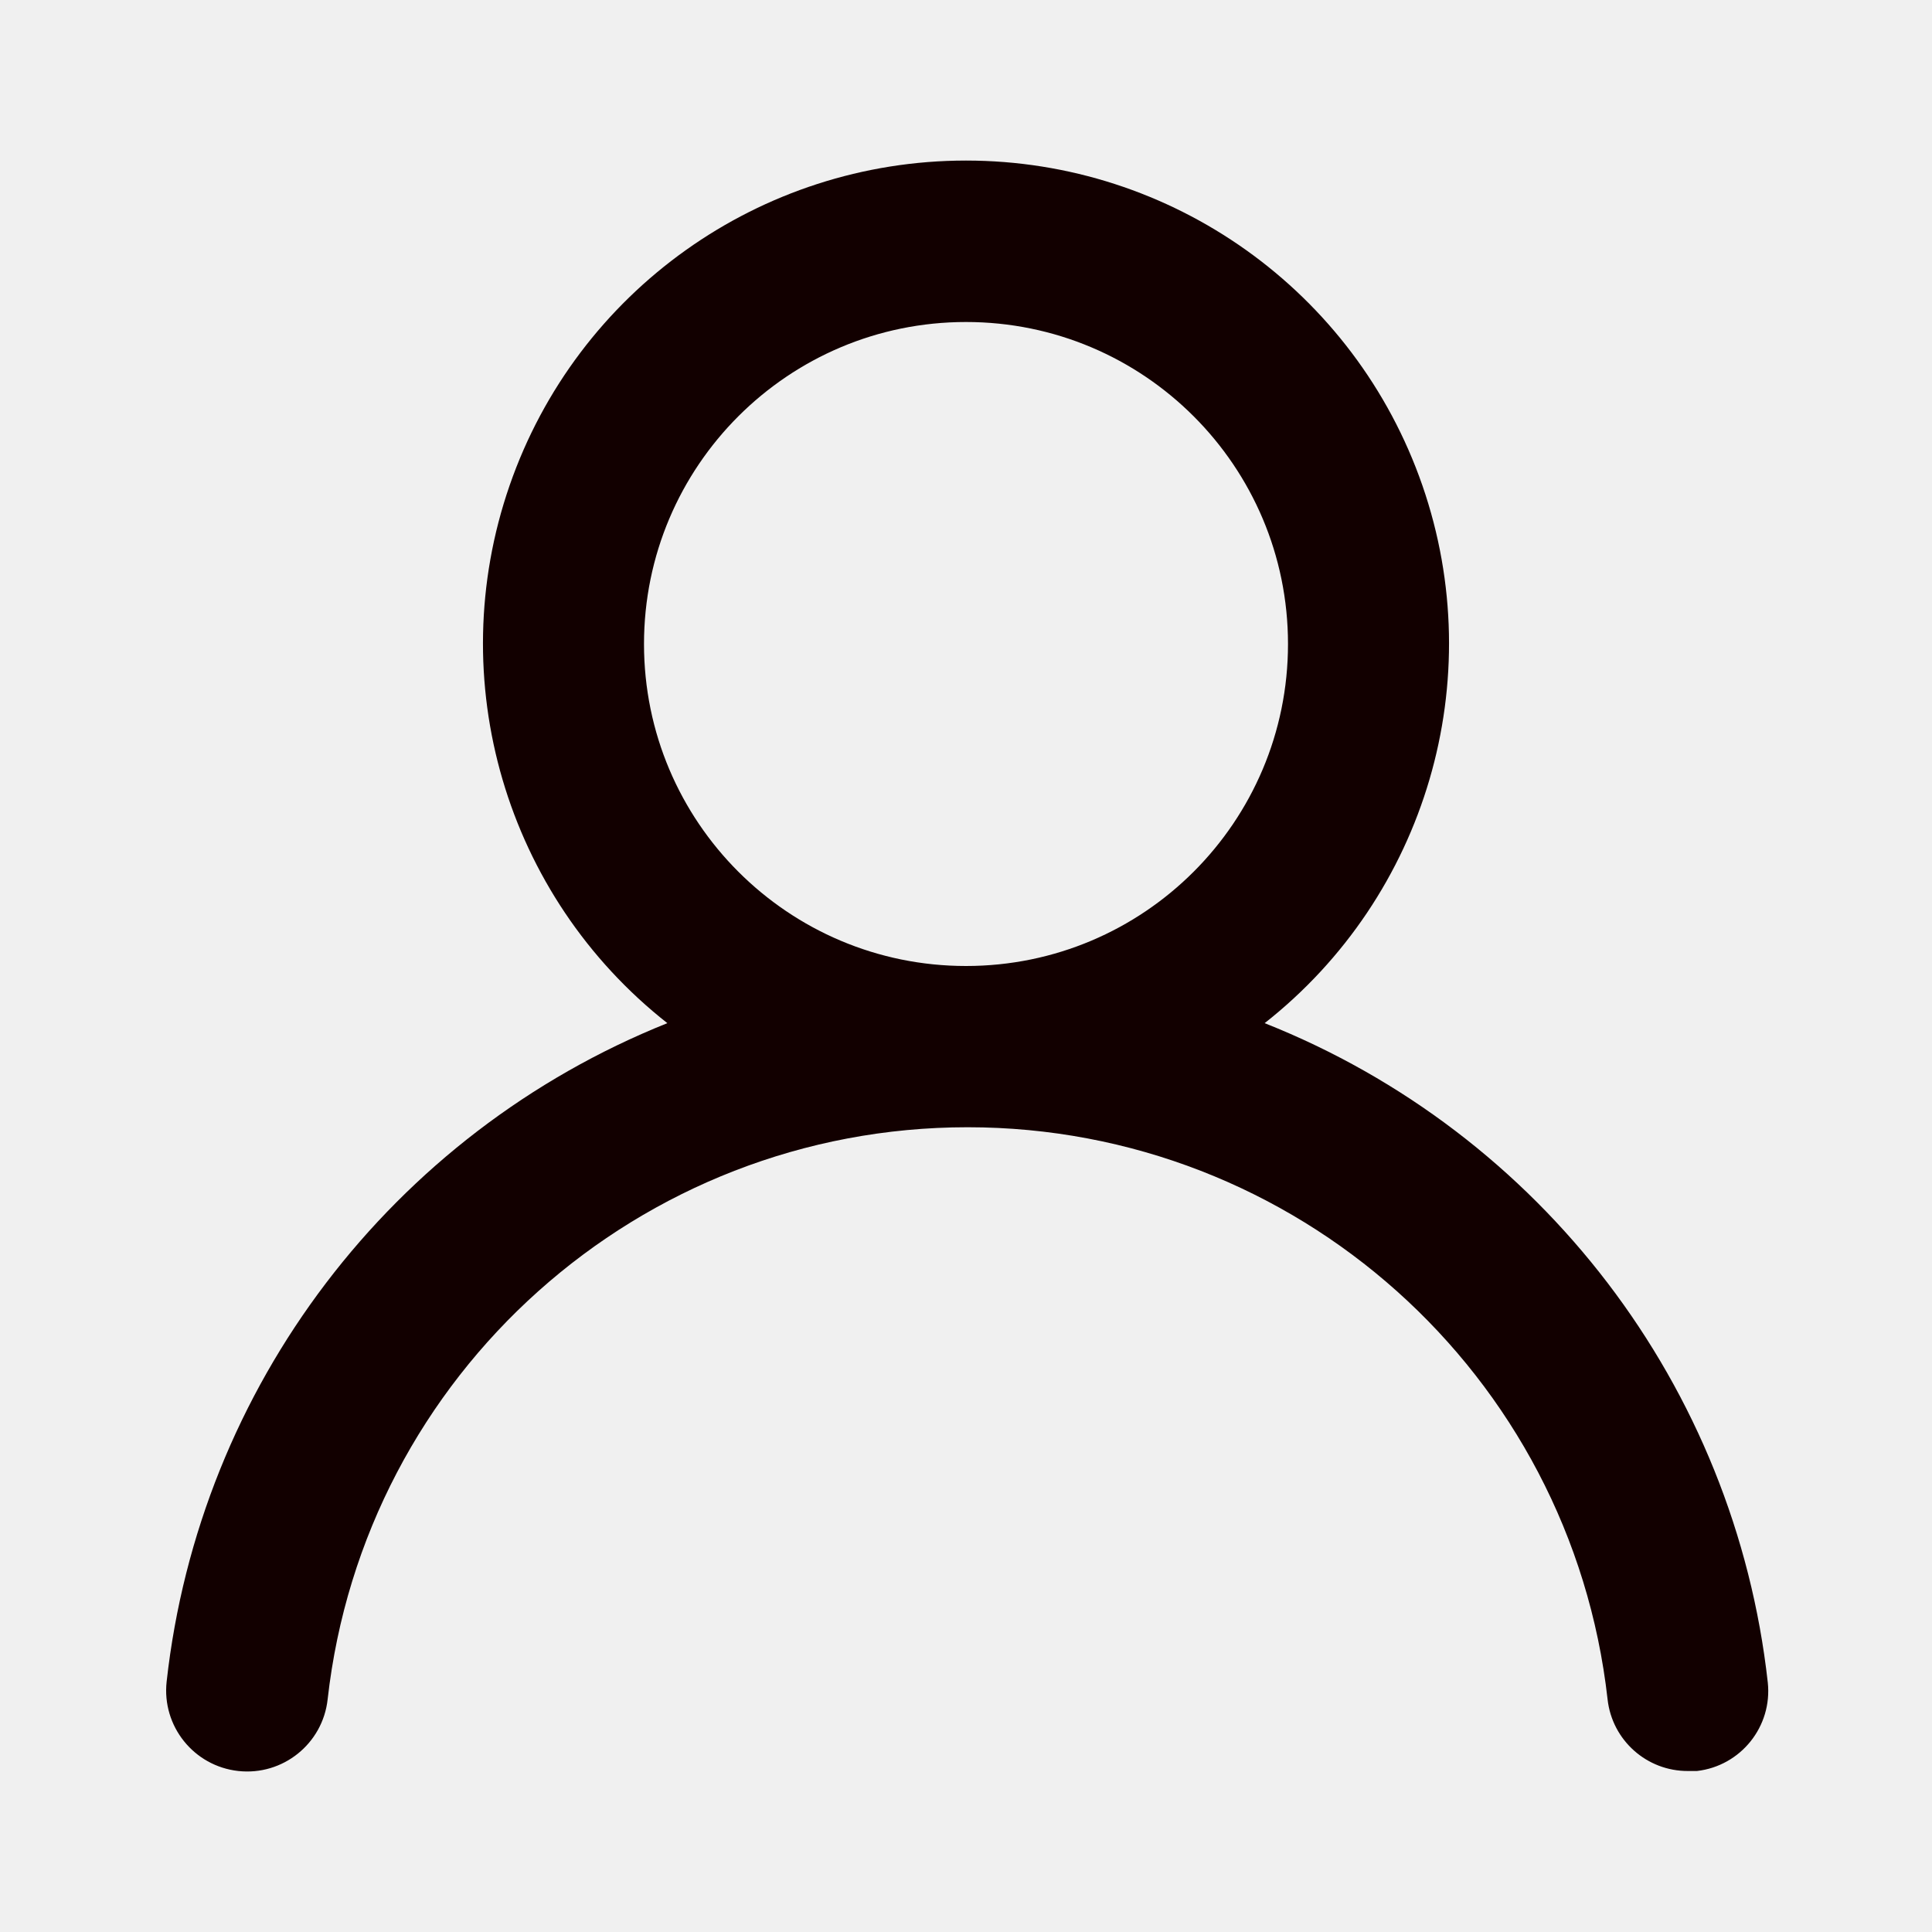
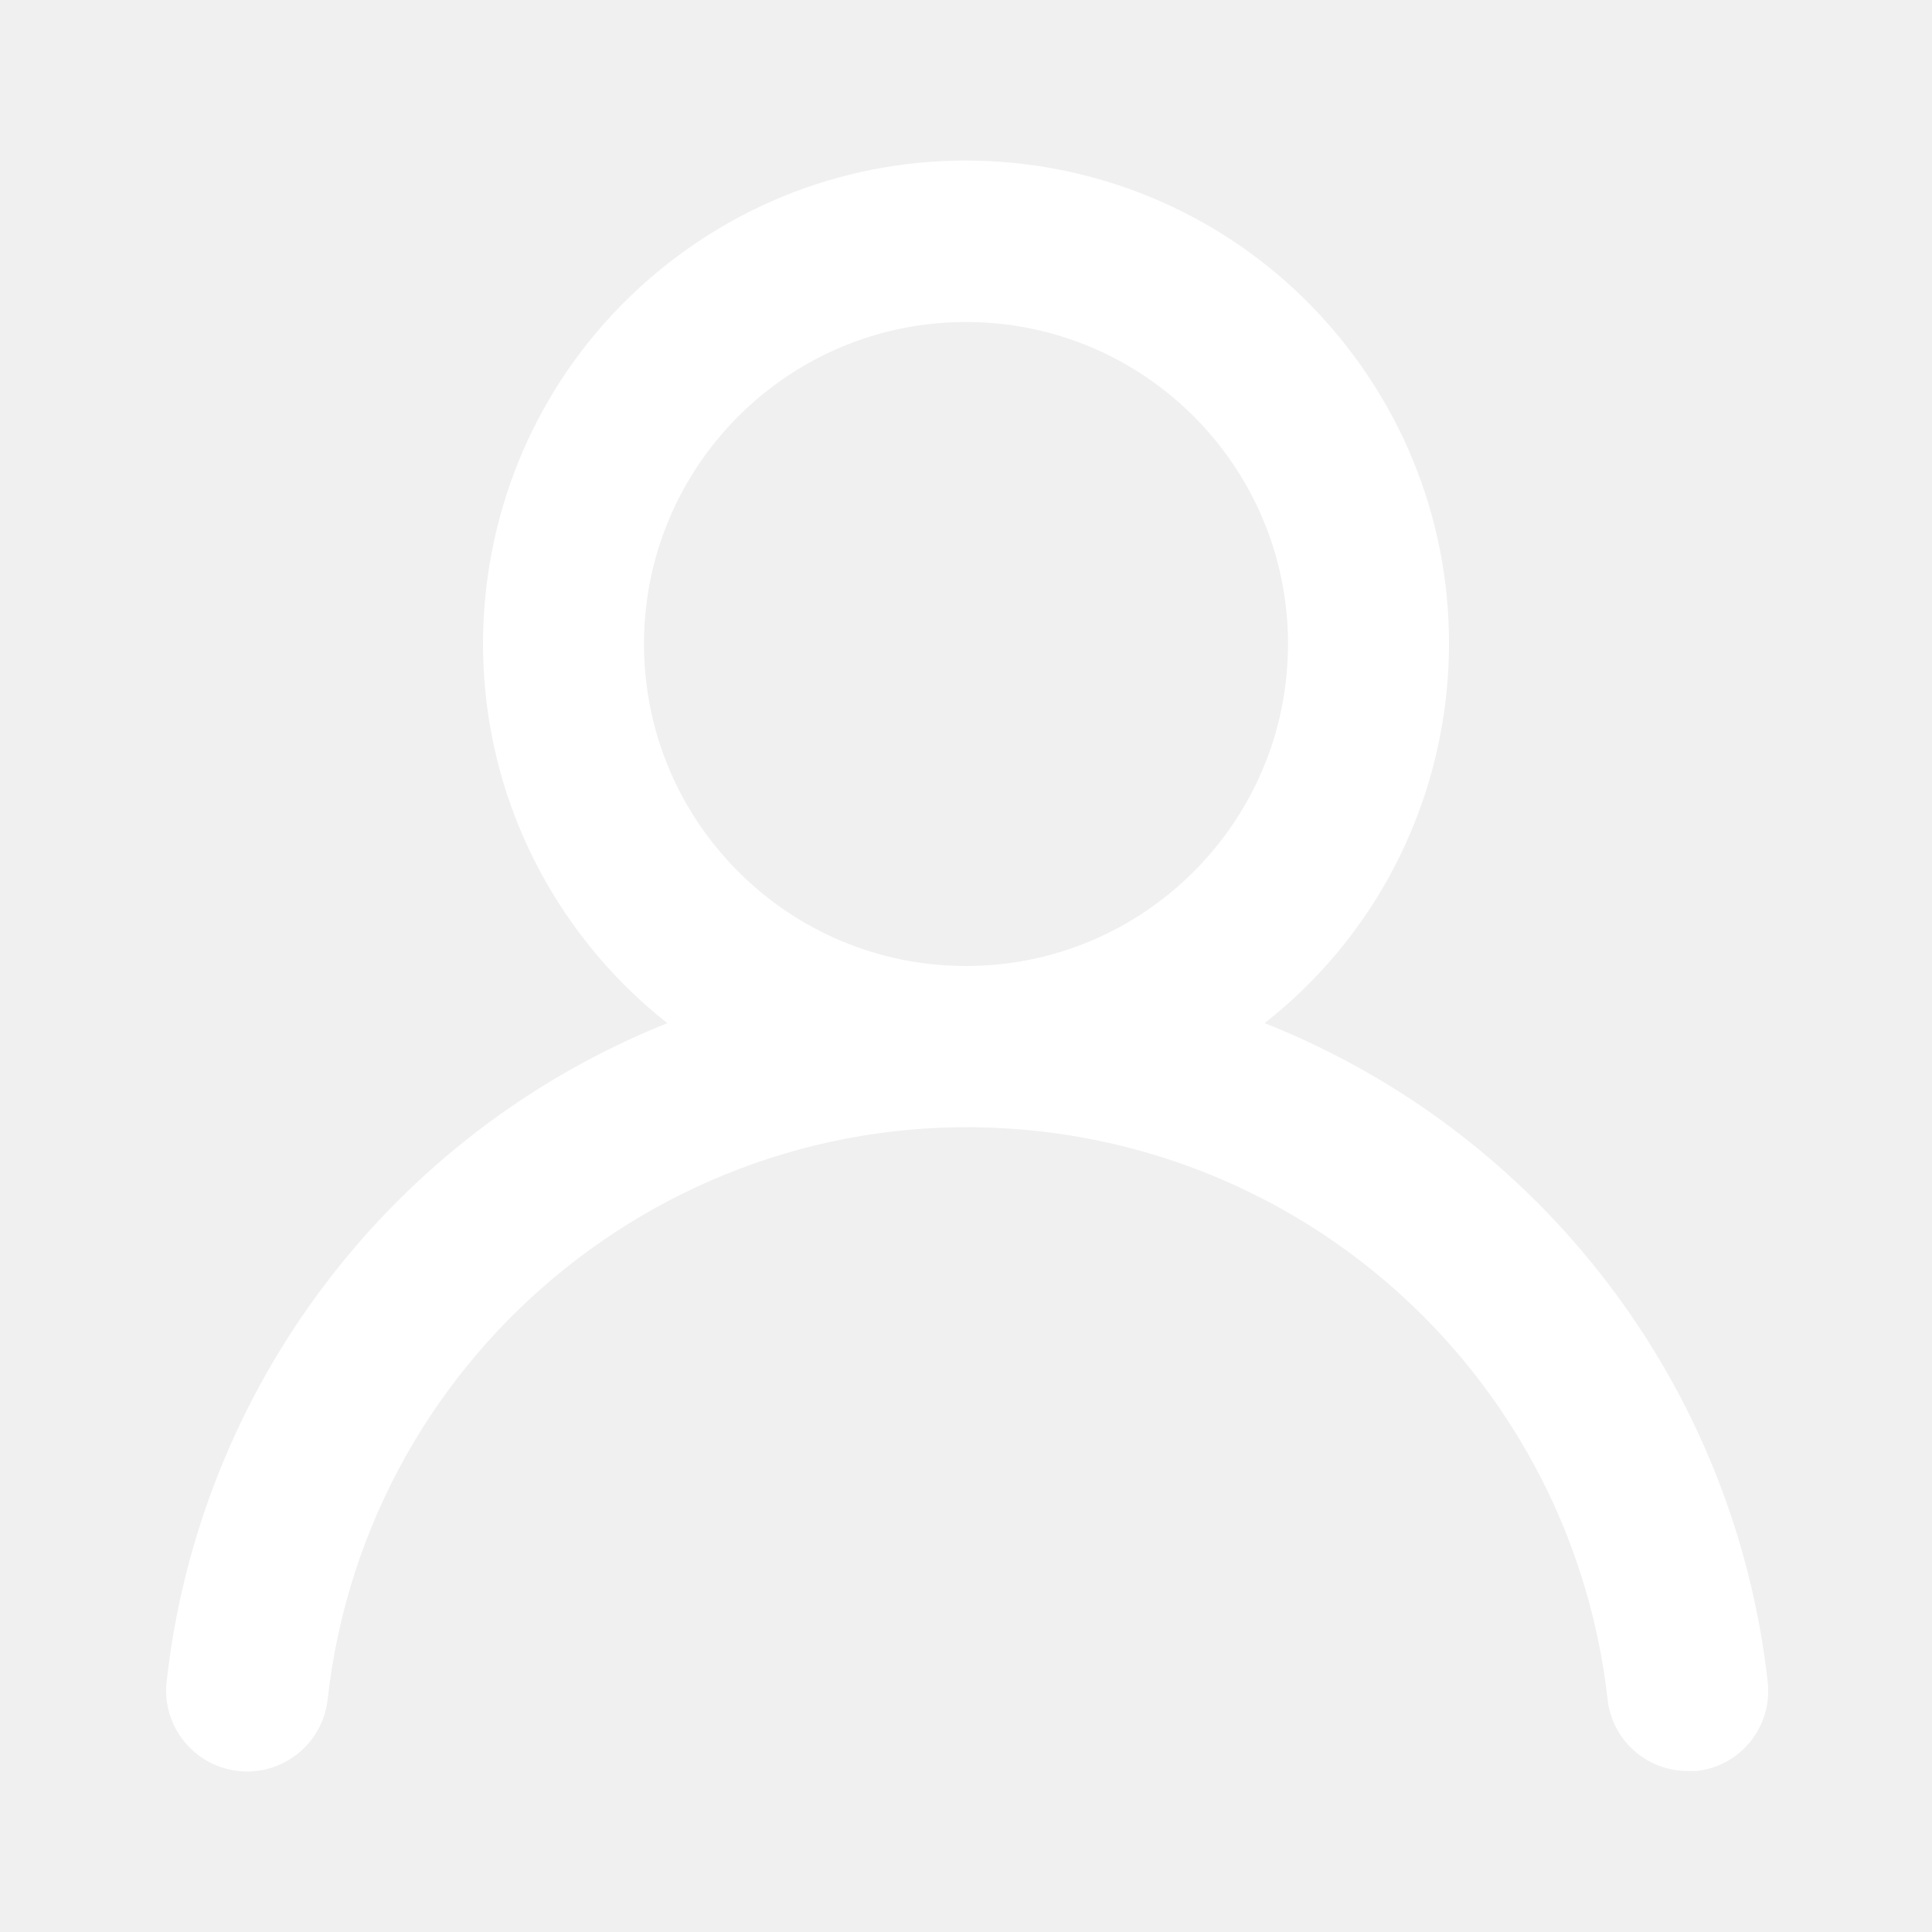
- <svg xmlns="http://www.w3.org/2000/svg" viewBox="0 0 24 24" id="user">
-   <path fill="#120000" d="M15.71,12.71a6,6,0,1,0-7.42,0,10,10,0,0,0-6.22,8.18,1,1,0,0,0,2,.22,8,8,0,0,1,15.9,0,1,1,0,0,0,1,.89h.11a1,1,0,0,0,.88-1.1A10,10,0,0,0,15.71,12.71ZM12,12a4,4,0,1,1,4-4A4,4,0,0,1,12,12Z" />
+ <svg xmlns="http://www.w3.org/2000/svg" viewBox="0 0 24 24" id="user" overflow="hidden">
+   <path d="M15.71 12.71C18.314 10.661 18.765 6.889 16.715 4.285 14.666 1.68 10.894 1.23 8.29 3.279 5.686 5.328 5.236 9.1 7.285 11.704 7.579 12.078 7.916 12.416 8.29 12.71 4.867 14.081 2.477 17.225 2.07 20.89 2.009 21.442 2.408 21.939 2.96 22 3.512 22.061 4.009 21.662 4.07 21.11 4.563 16.719 8.522 13.56 12.913 14.053 16.624 14.47 19.553 17.399 19.97 21.11 20.026 21.619 20.458 22.003 20.97 22L21.08 22C21.626 21.937 22.018 21.446 21.96 20.9 21.551 17.224 19.148 14.074 15.71 12.71ZM12 12C9.791 12 8 10.209 8 8 8 5.791 9.791 4 12 4 14.209 4 16 5.791 16 8 16 10.209 14.209 12 12 12Z" fill="#FFFFFF" />
</svg>
